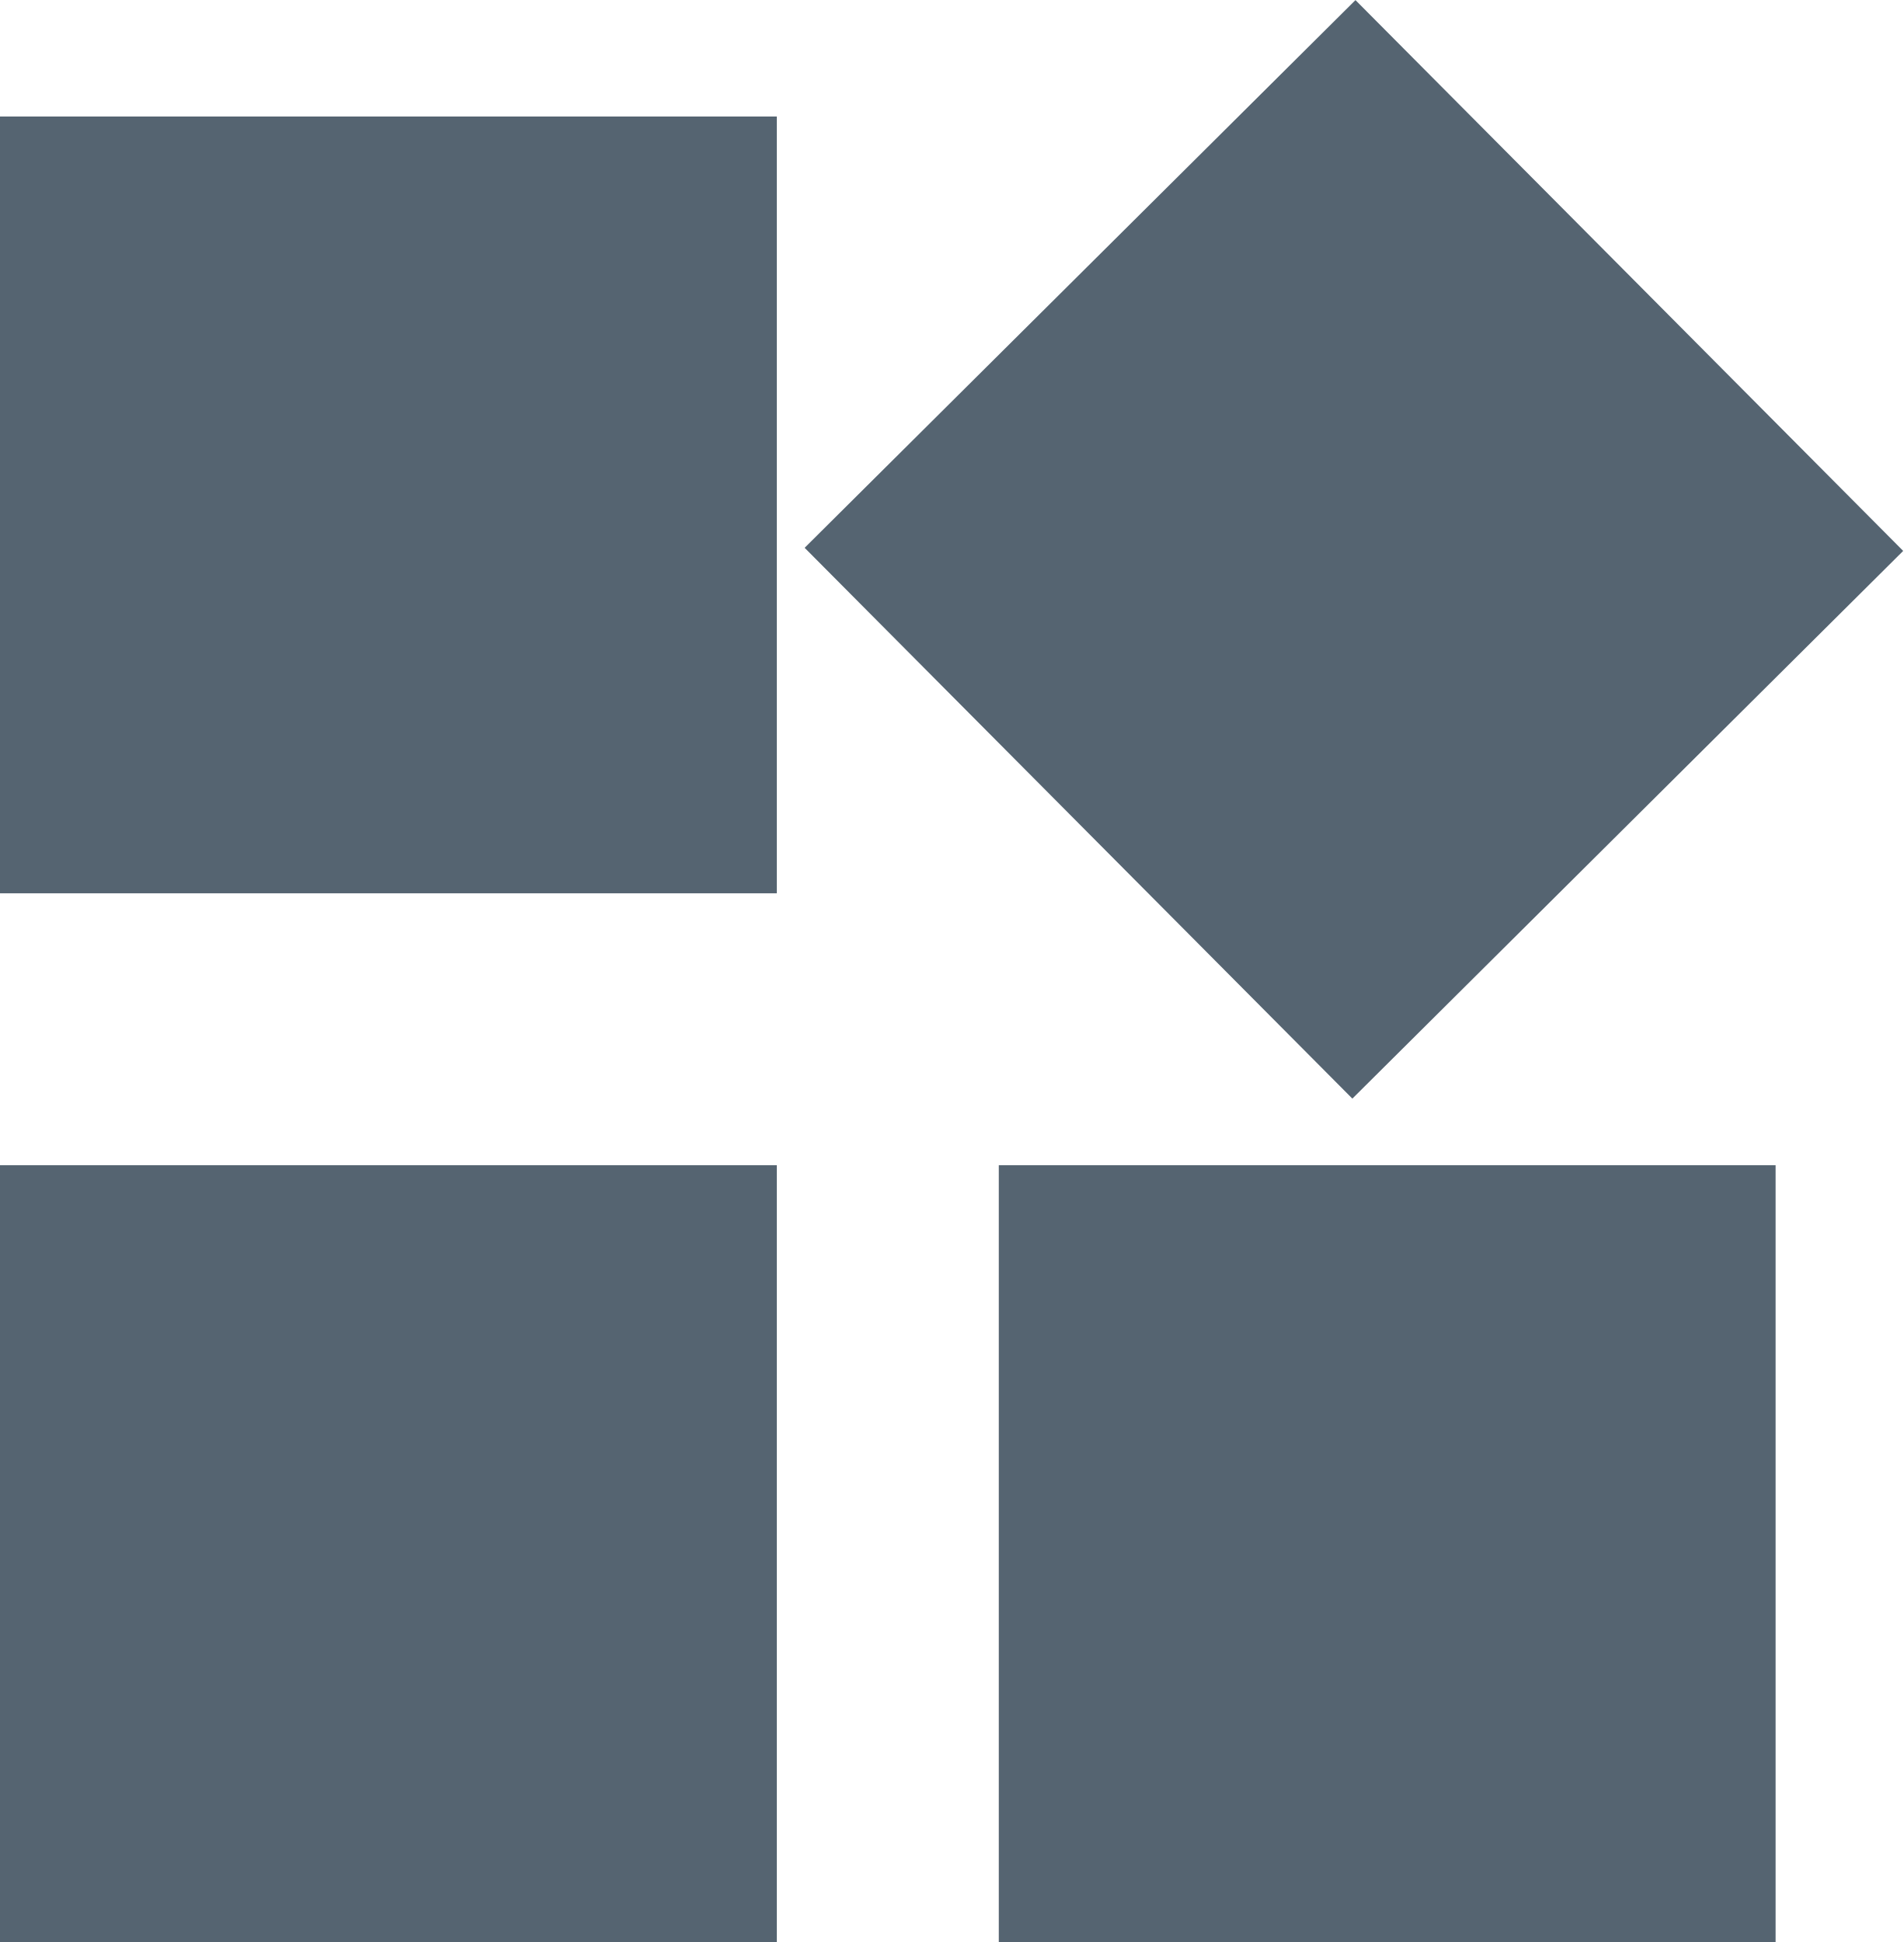
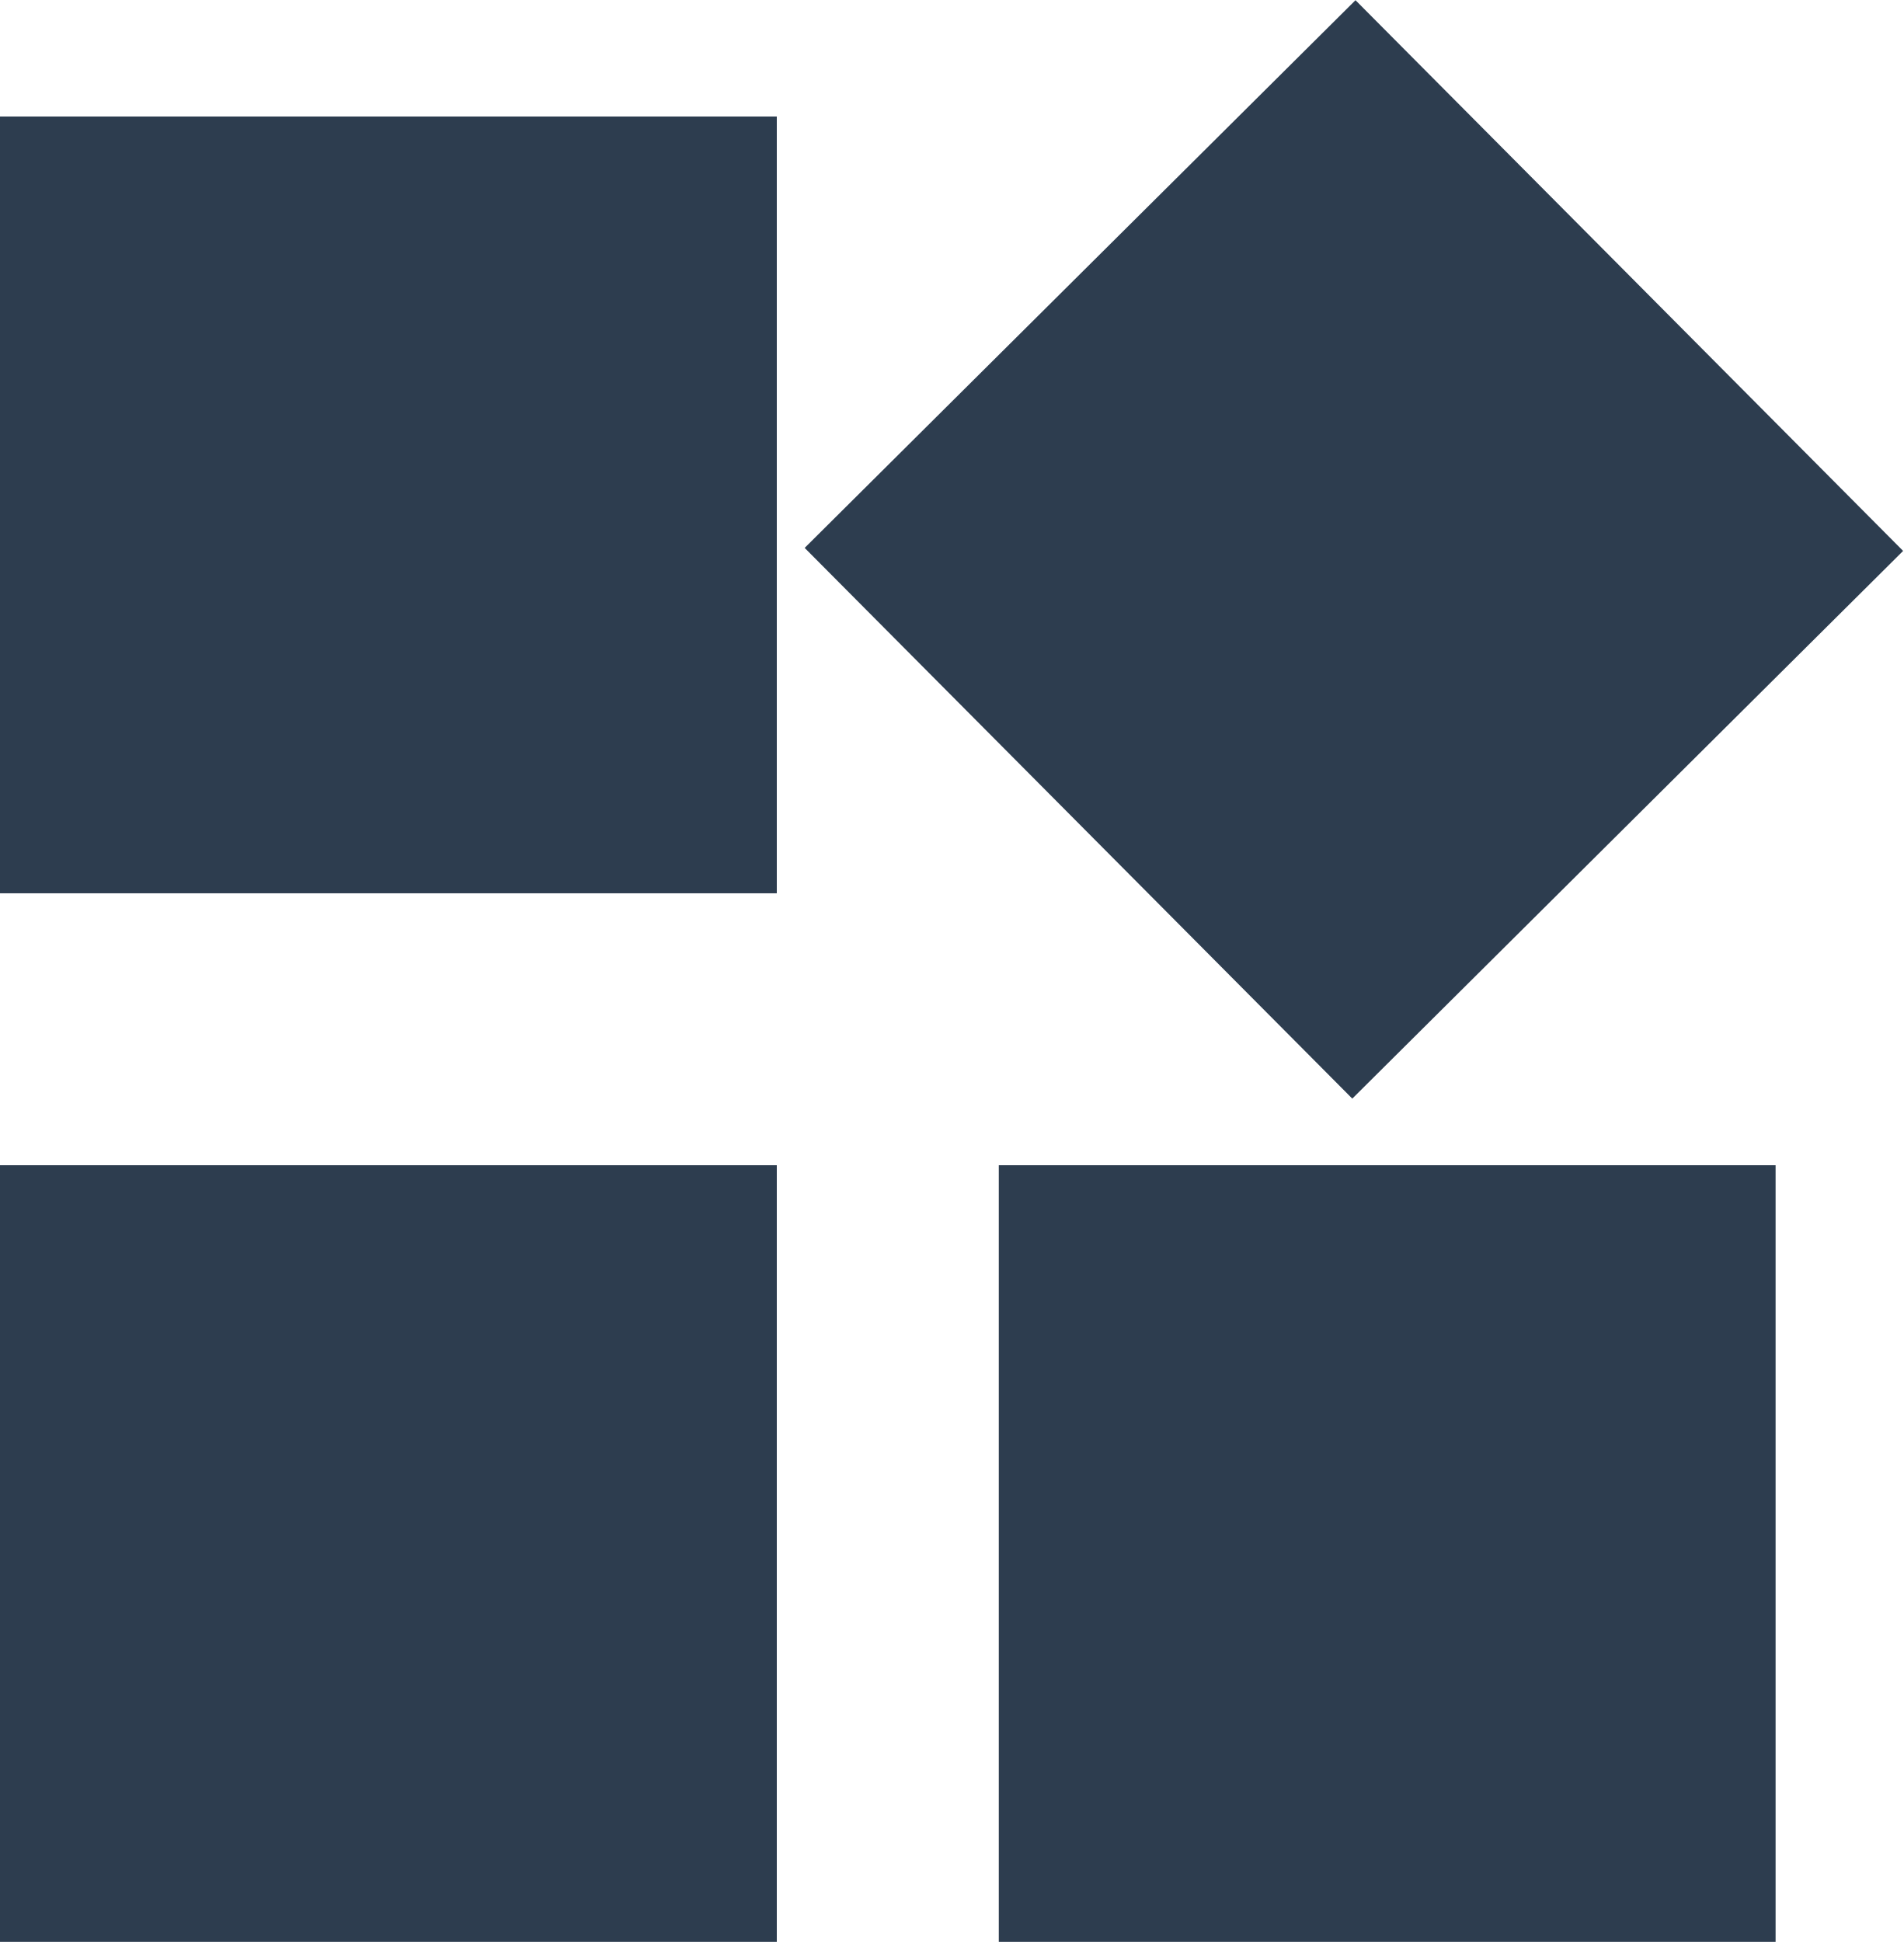
<svg xmlns="http://www.w3.org/2000/svg" version="1.1" id="Layer_1" x="0px" y="0px" width="14.292px" height="14.583px" viewBox="0 0 14.292 14.583" enable-background="new 0 0 14.292 14.583" xml:space="preserve">
-   <rect y="0.875" fill="#556471" width="5.833" height="5.833" />
-   <rect y="8.75" fill="#556471" width="5.833" height="5.833" />
-   <rect x="7.5" y="8.75" fill="#556471" width="5.833" height="5.833" />
-   <rect x="7.25" y="1.208" transform="matrix(0.7091 -0.7051 0.7051 0.7091 0.0493 8.369)" fill="#556471" width="5.833" height="5.833" />
+   <rect y="0.875" fill="#2D3D4F" width="5.833" height="5.833" />
+   <rect y="8.75" fill="#2D3D4F" width="5.833" height="5.832" />
+   <rect x="7.5" y="8.75" fill="#2D3D4F" width="5.833" height="5.832" />
+   <rect x="7.25" y="1.209" transform="matrix(-0.7091 0.7051 -0.7051 -0.7091 20.284 -0.1177)" fill="#2D3D4F" width="5.833" height="5.832" />
</svg>
